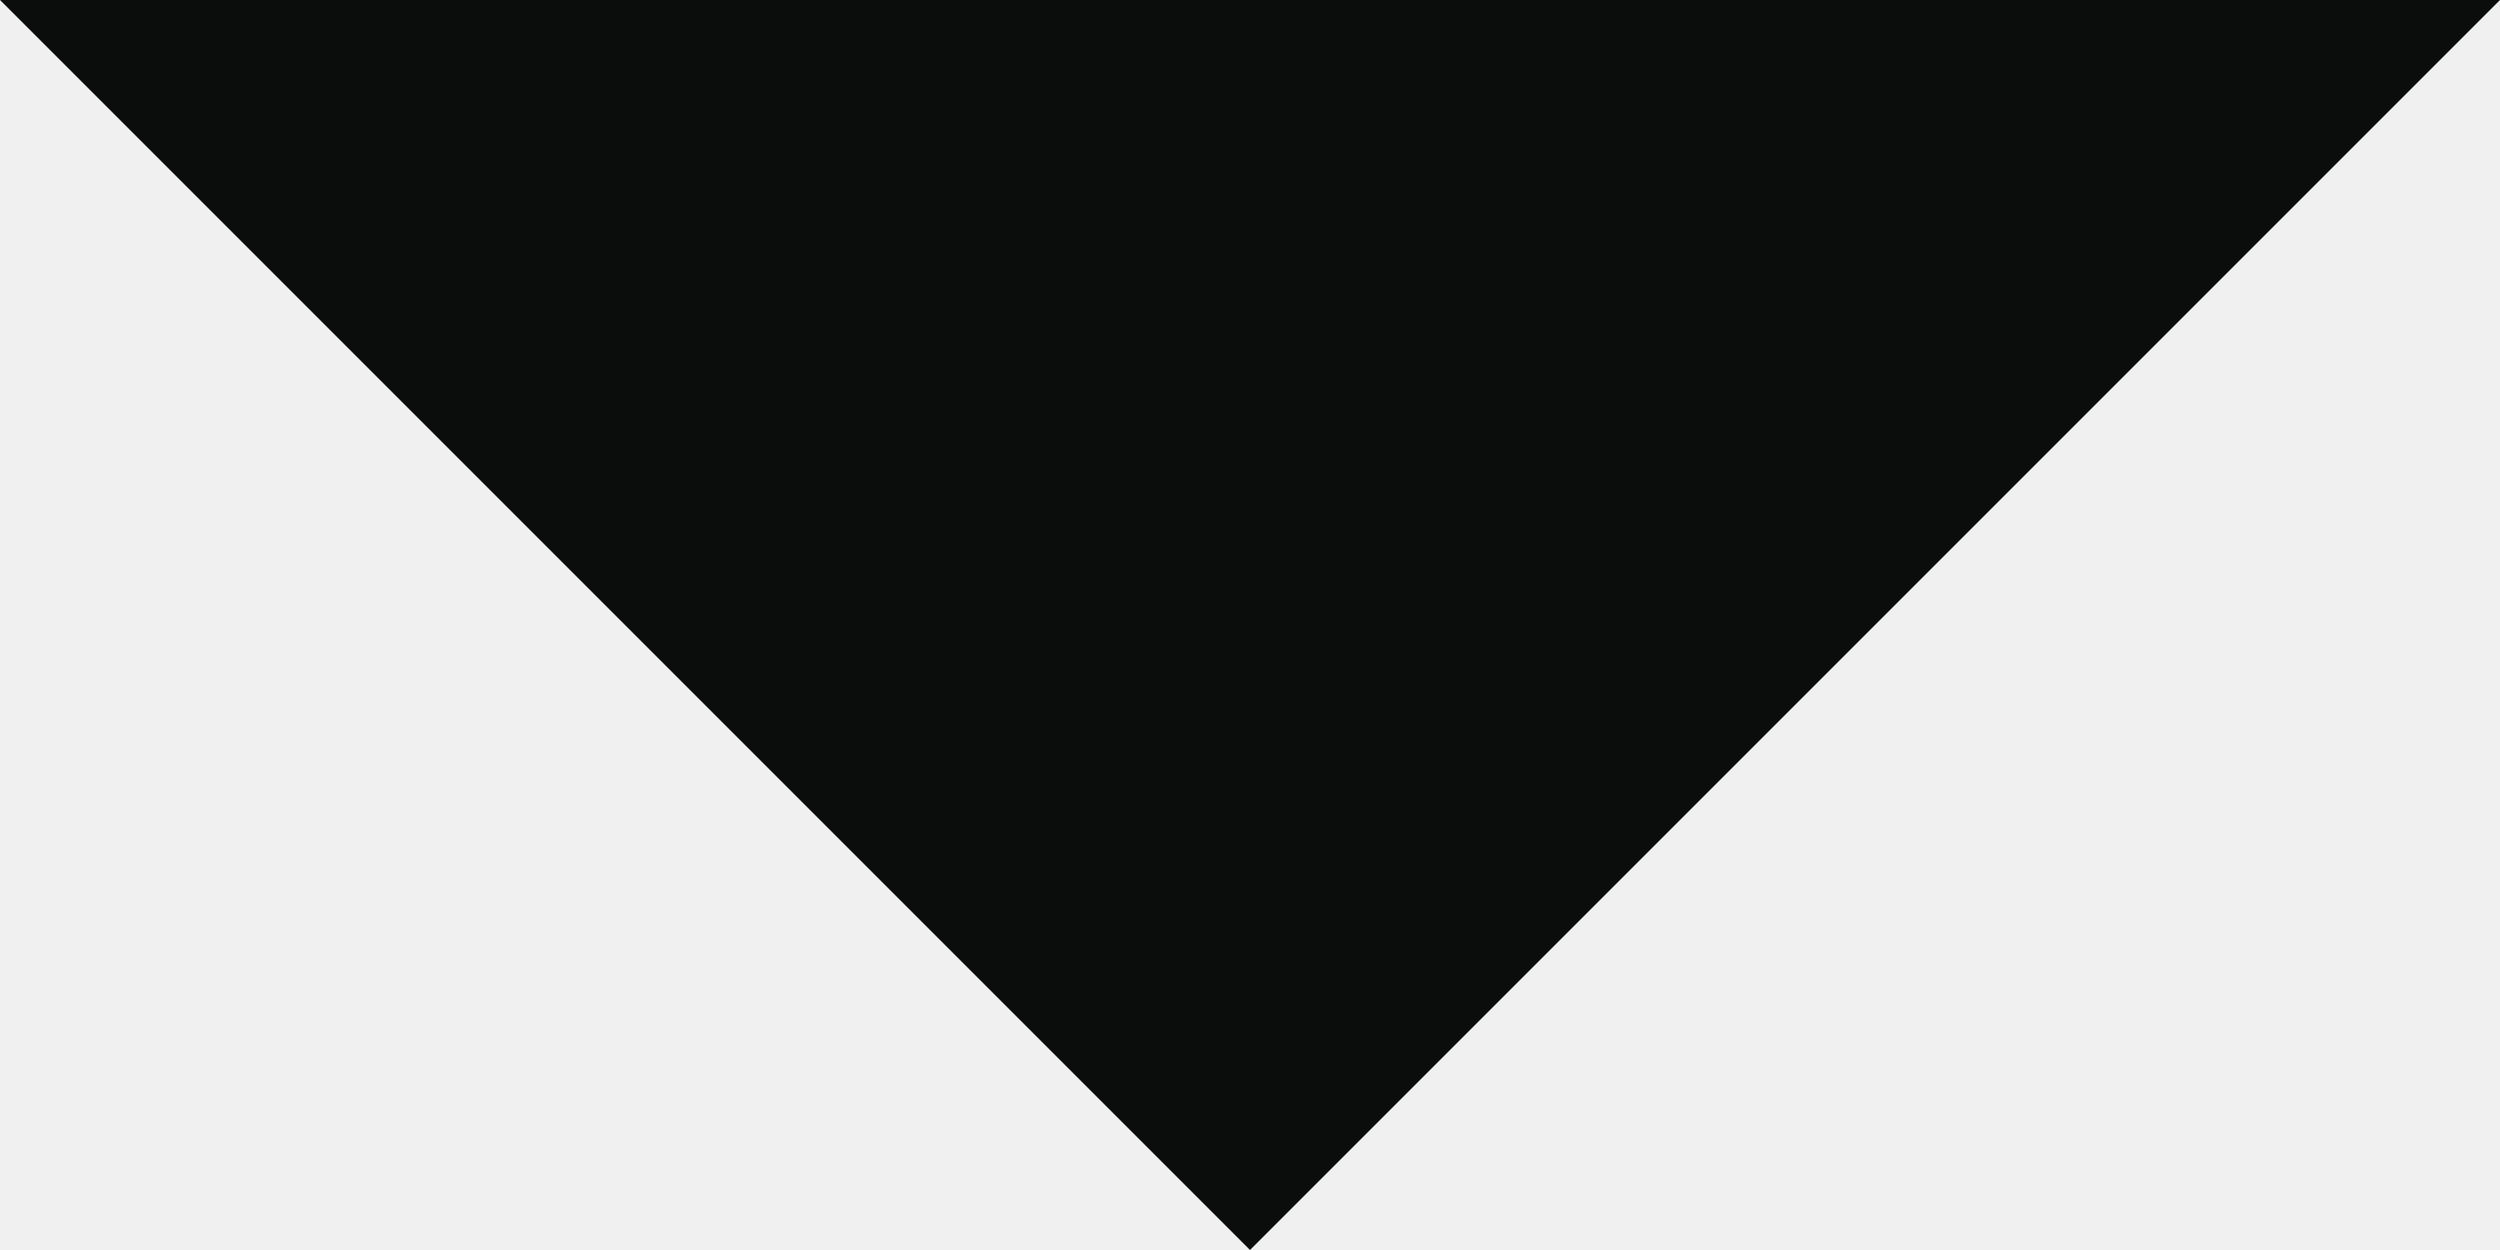
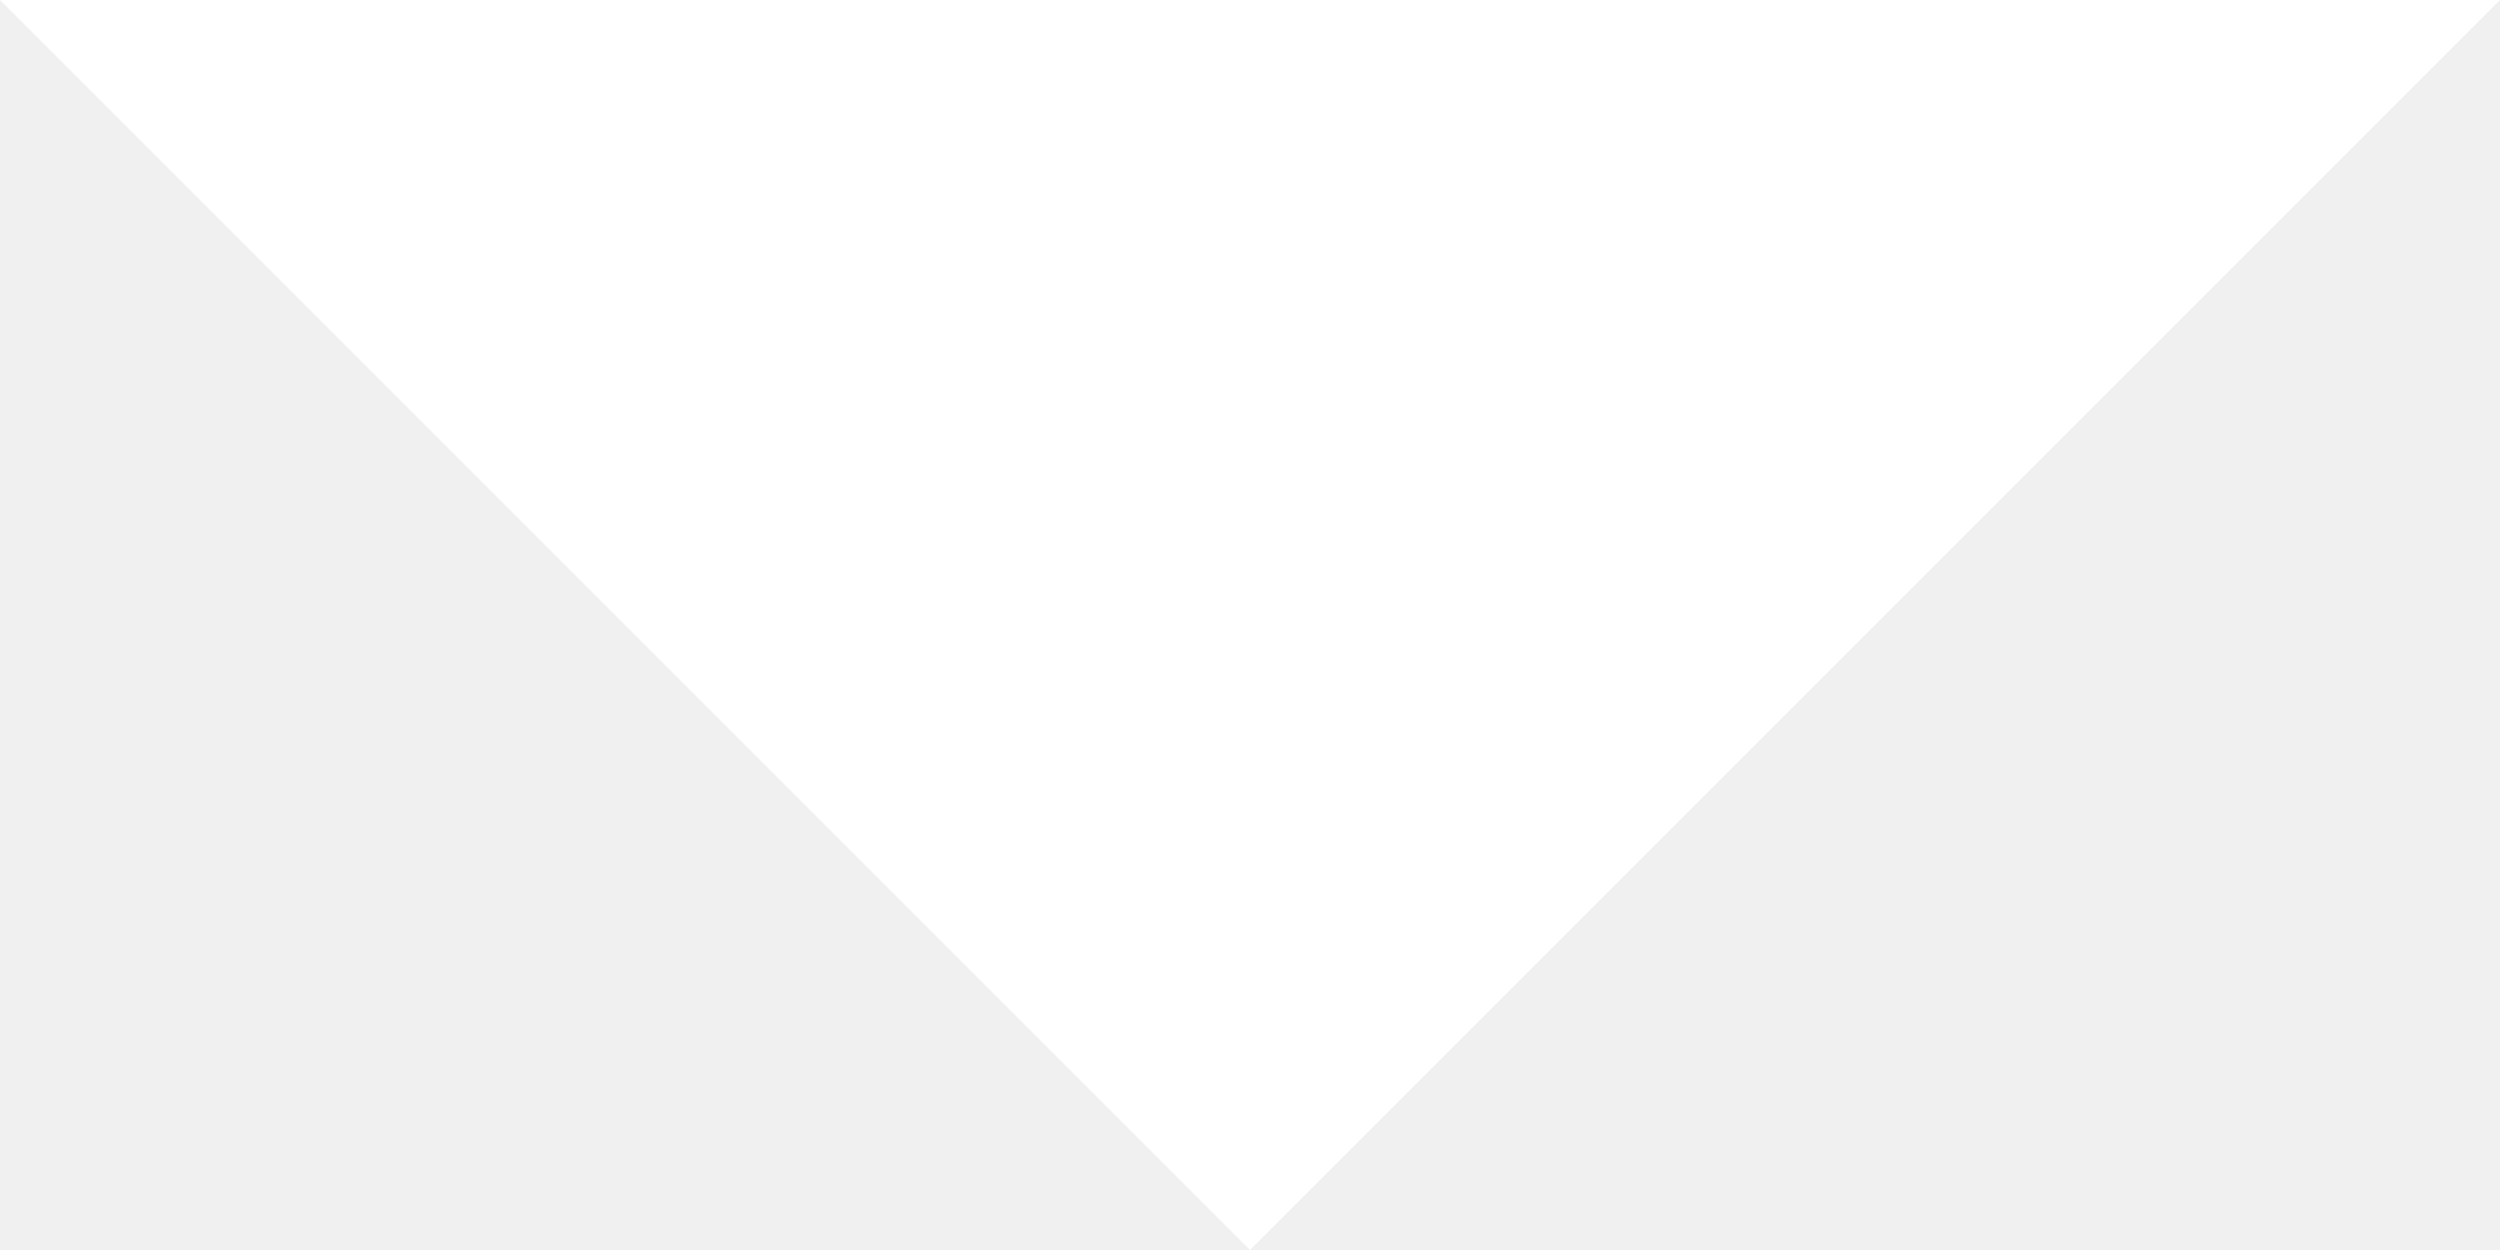
<svg xmlns="http://www.w3.org/2000/svg" width="10px" height="5px" viewBox="0 0 10 5" version="1.1">
  <defs />
  <g id="Filters-and-pagination" stroke="none" stroke-width="1" fill="none" fill-rule="evenodd">
-     <g id="Your-cases" transform="translate(-277, -397)" fill="#0B0C0C">
+     <g id="Your-cases" transform="translate(-277, -397)" fill="#fff">
      <g id="Case-actions" transform="translate(150, 380)">
        <polygon id="Path" points="127 17 132 22 137 17" />
      </g>
    </g>
  </g>
</svg>
